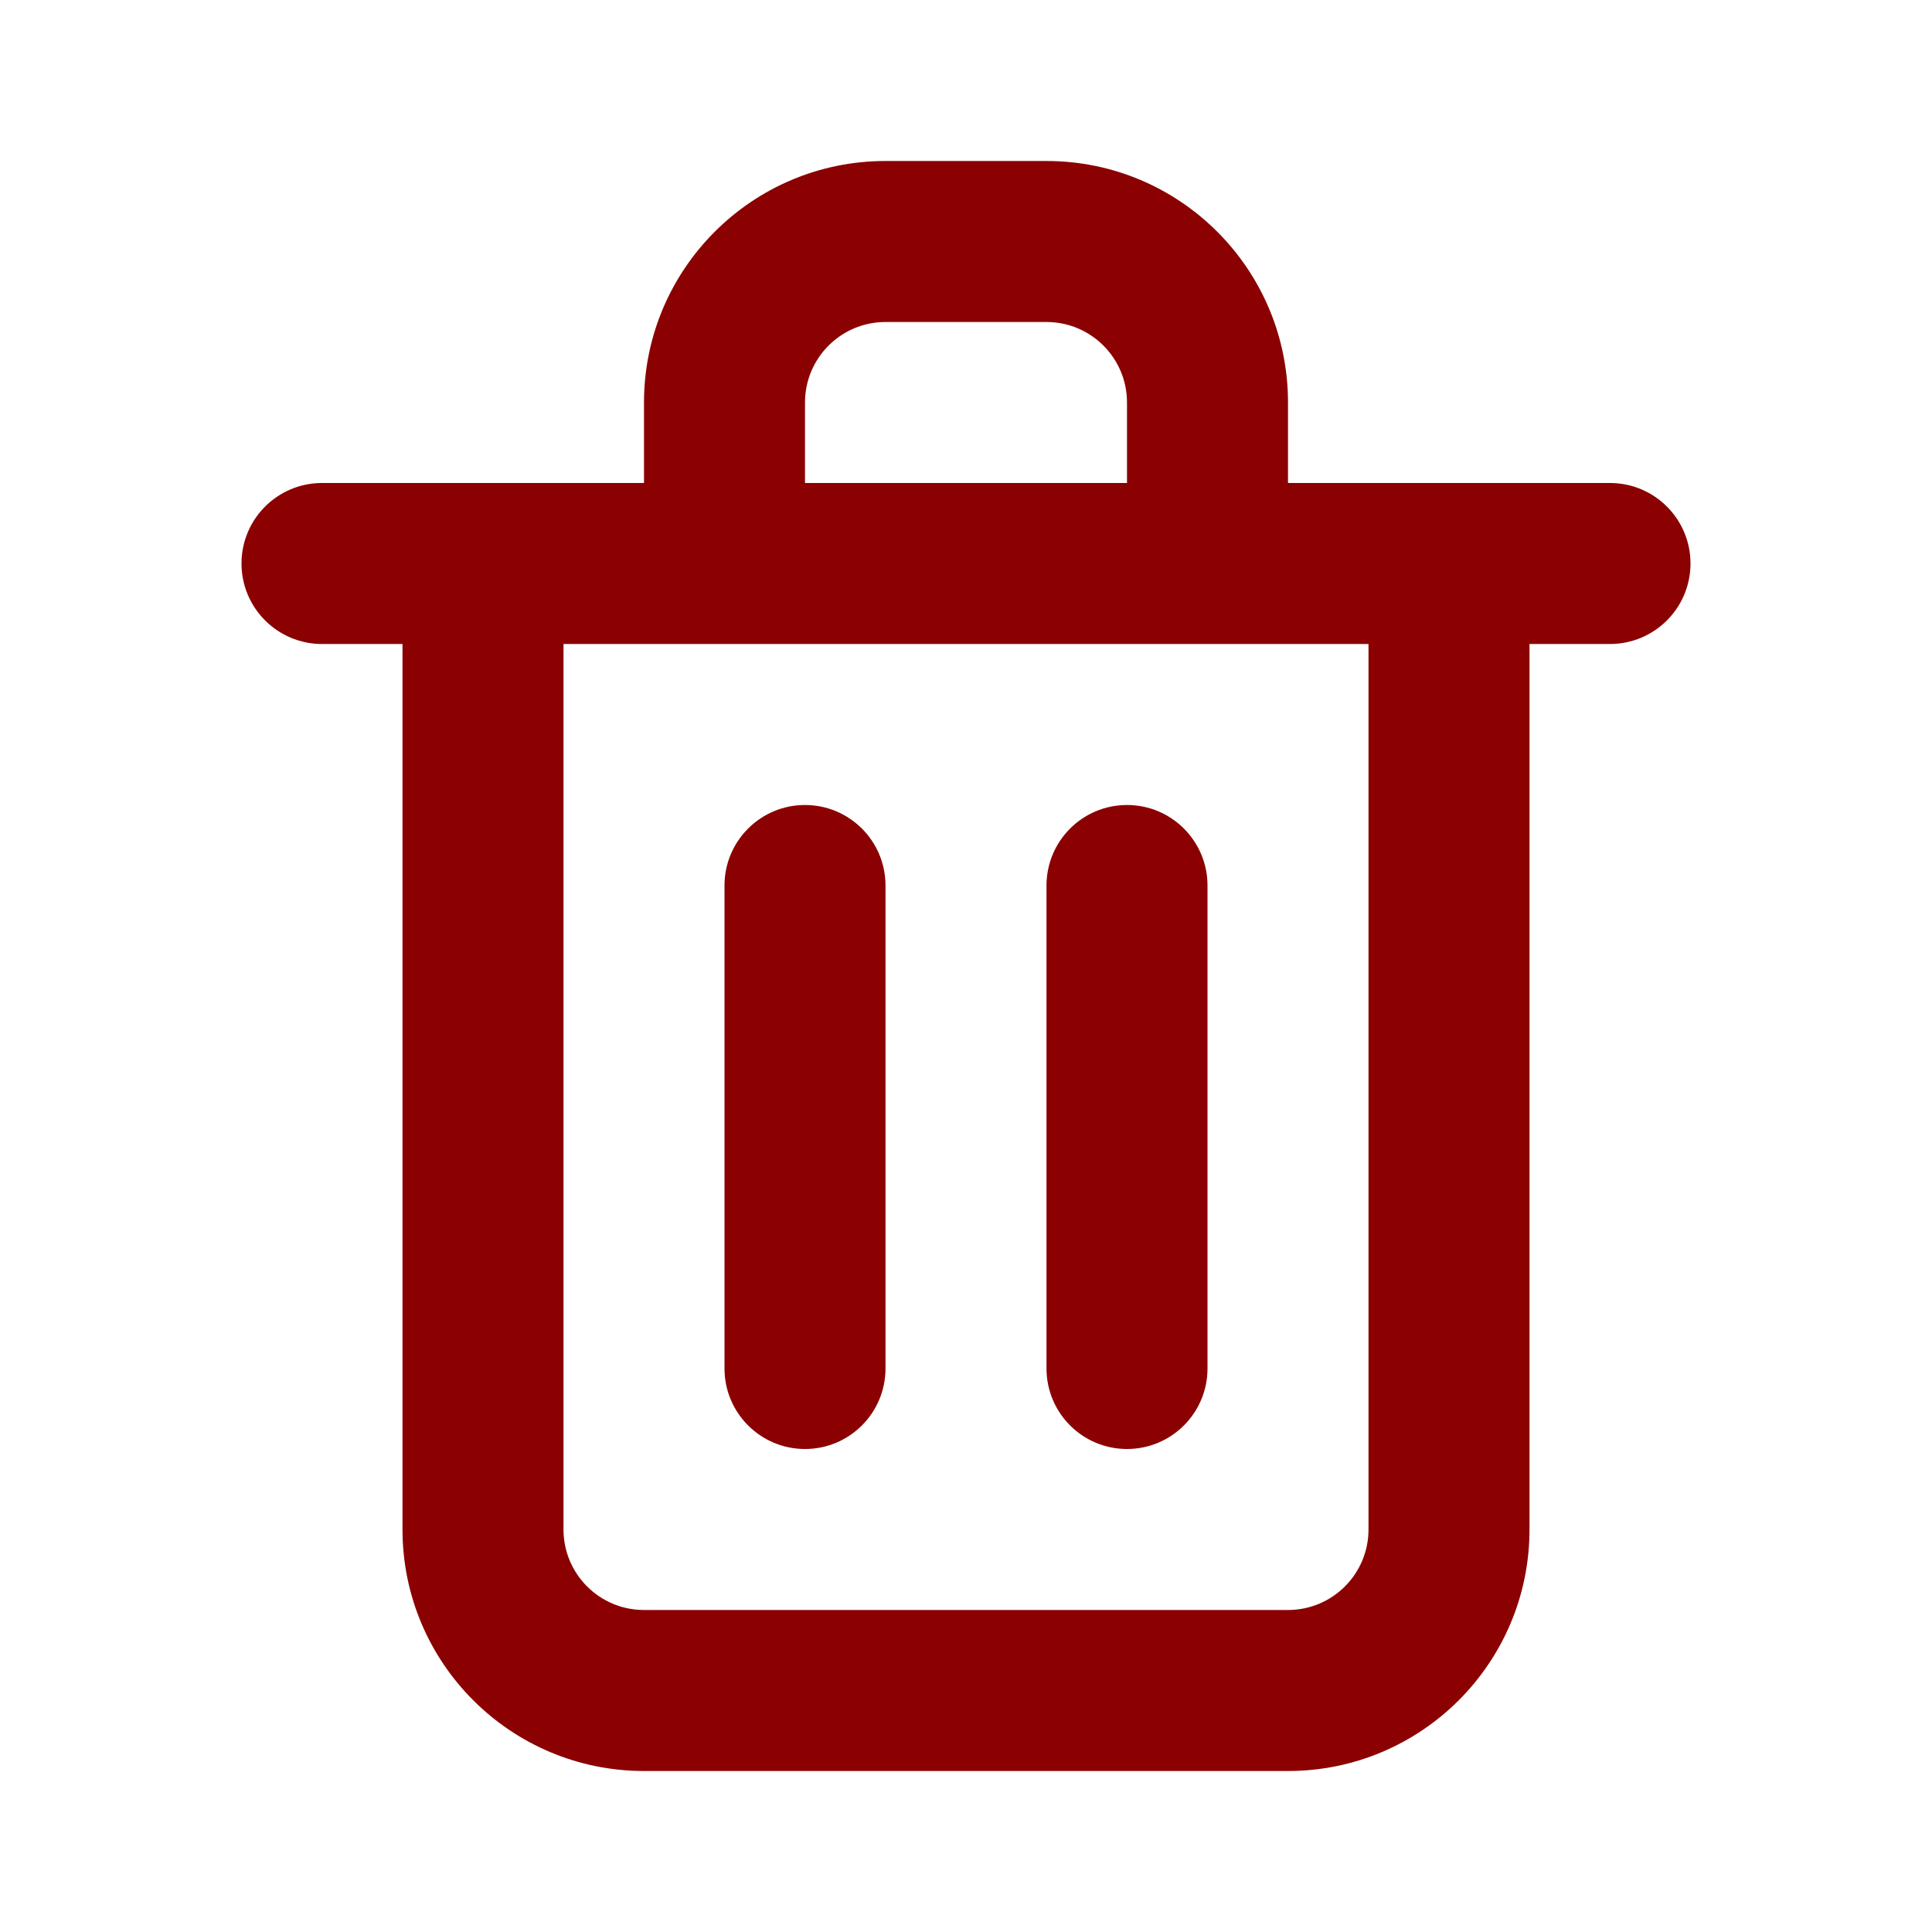
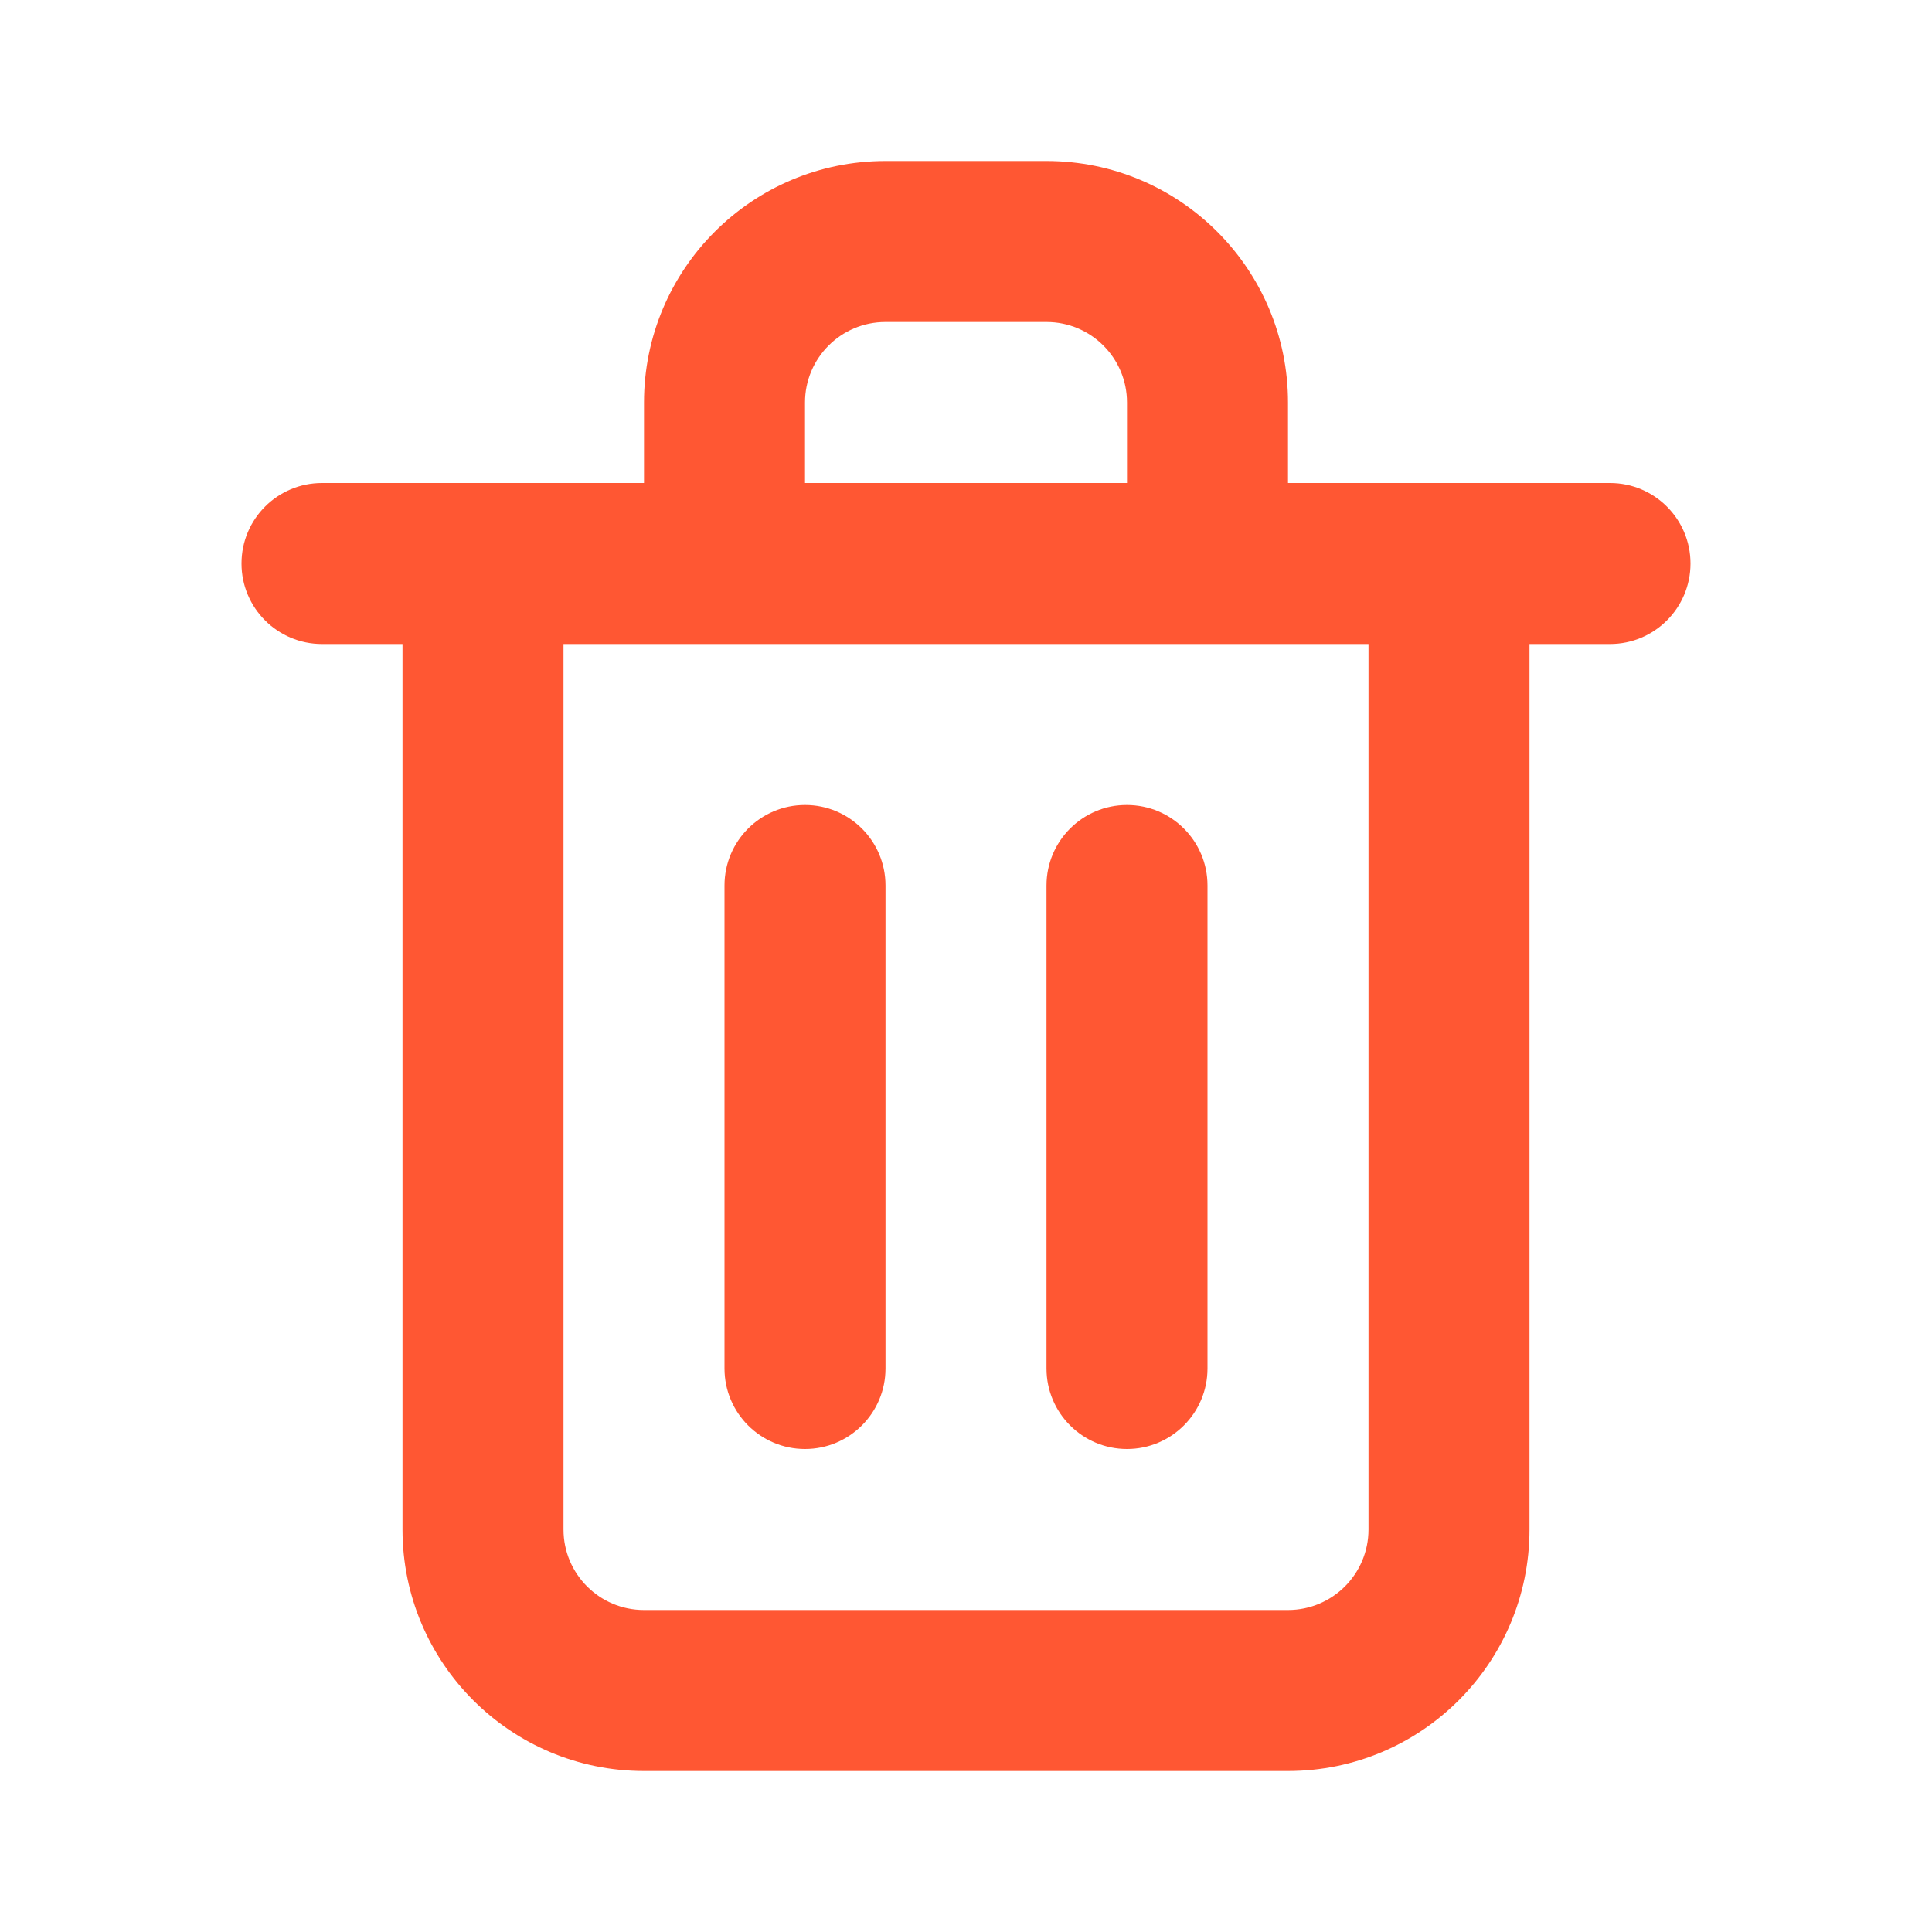
<svg xmlns="http://www.w3.org/2000/svg" viewBox="0 0 24 24" id="trash-alt">
-   <path fill="#8B0000" d="M10,18a1,1,0,0,0,1-1V11a1,1,0,0,0-2,0v6A1,1,0,0,0,10,18ZM20,6H16V5a3,3,0,0,0-3-3H11A3,3,0,0,0,8,5V6H4A1,1,0,0,0,4,8H5V19a3,3,0,0,0,3,3h8a3,3,0,0,0,3-3V8h1a1,1,0,0,0,0-2ZM10,5a1,1,0,0,1,1-1h2a1,1,0,0,1,1,1V6H10Zm7,14a1,1,0,0,1-1,1H8a1,1,0,0,1-1-1V8H17Zm-3-1a1,1,0,0,0,1-1V11a1,1,0,0,0-2,0v6A1,1,0,0,0,14,18Z" />
+   <path fill="#FF5733 " d="M10,18a1,1,0,0,0,1-1V11a1,1,0,0,0-2,0v6A1,1,0,0,0,10,18ZM20,6H16V5a3,3,0,0,0-3-3H11A3,3,0,0,0,8,5V6H4A1,1,0,0,0,4,8H5V19a3,3,0,0,0,3,3h8a3,3,0,0,0,3-3V8h1a1,1,0,0,0,0-2ZM10,5a1,1,0,0,1,1-1h2a1,1,0,0,1,1,1V6H10Zm7,14a1,1,0,0,1-1,1H8a1,1,0,0,1-1-1V8H17Zm-3-1a1,1,0,0,0,1-1V11a1,1,0,0,0-2,0v6A1,1,0,0,0,14,18Z" />
</svg>
